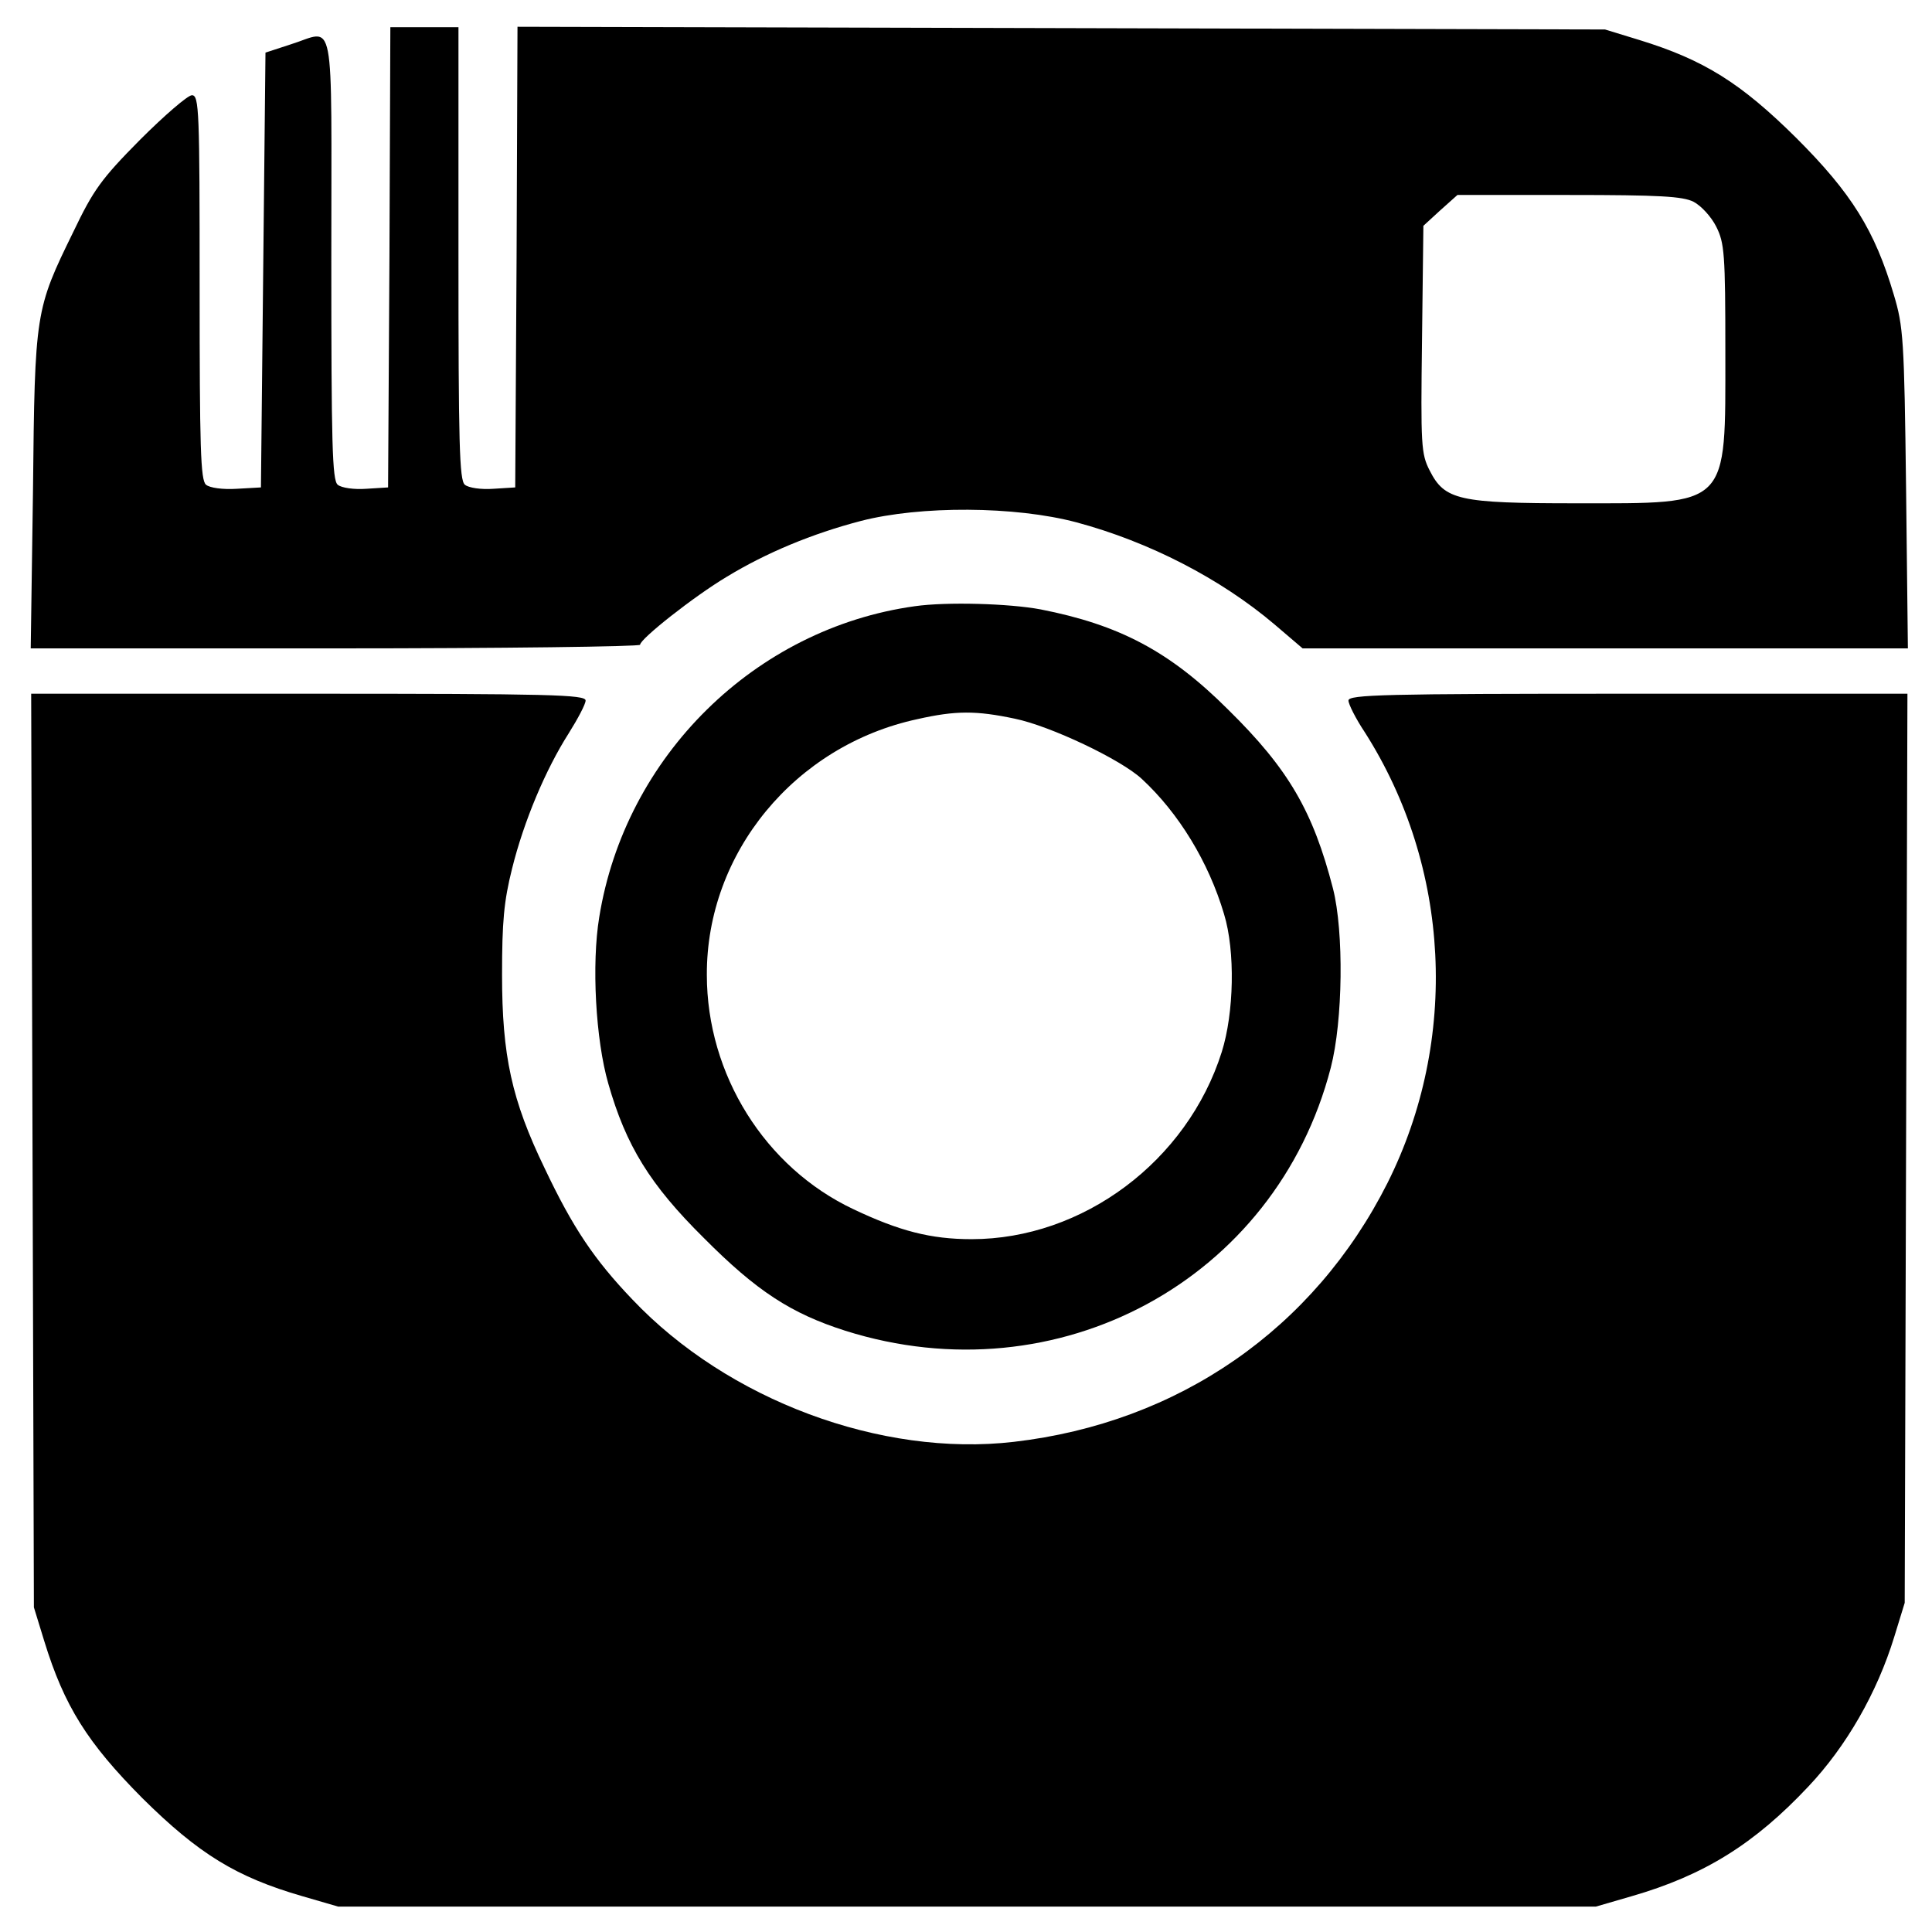
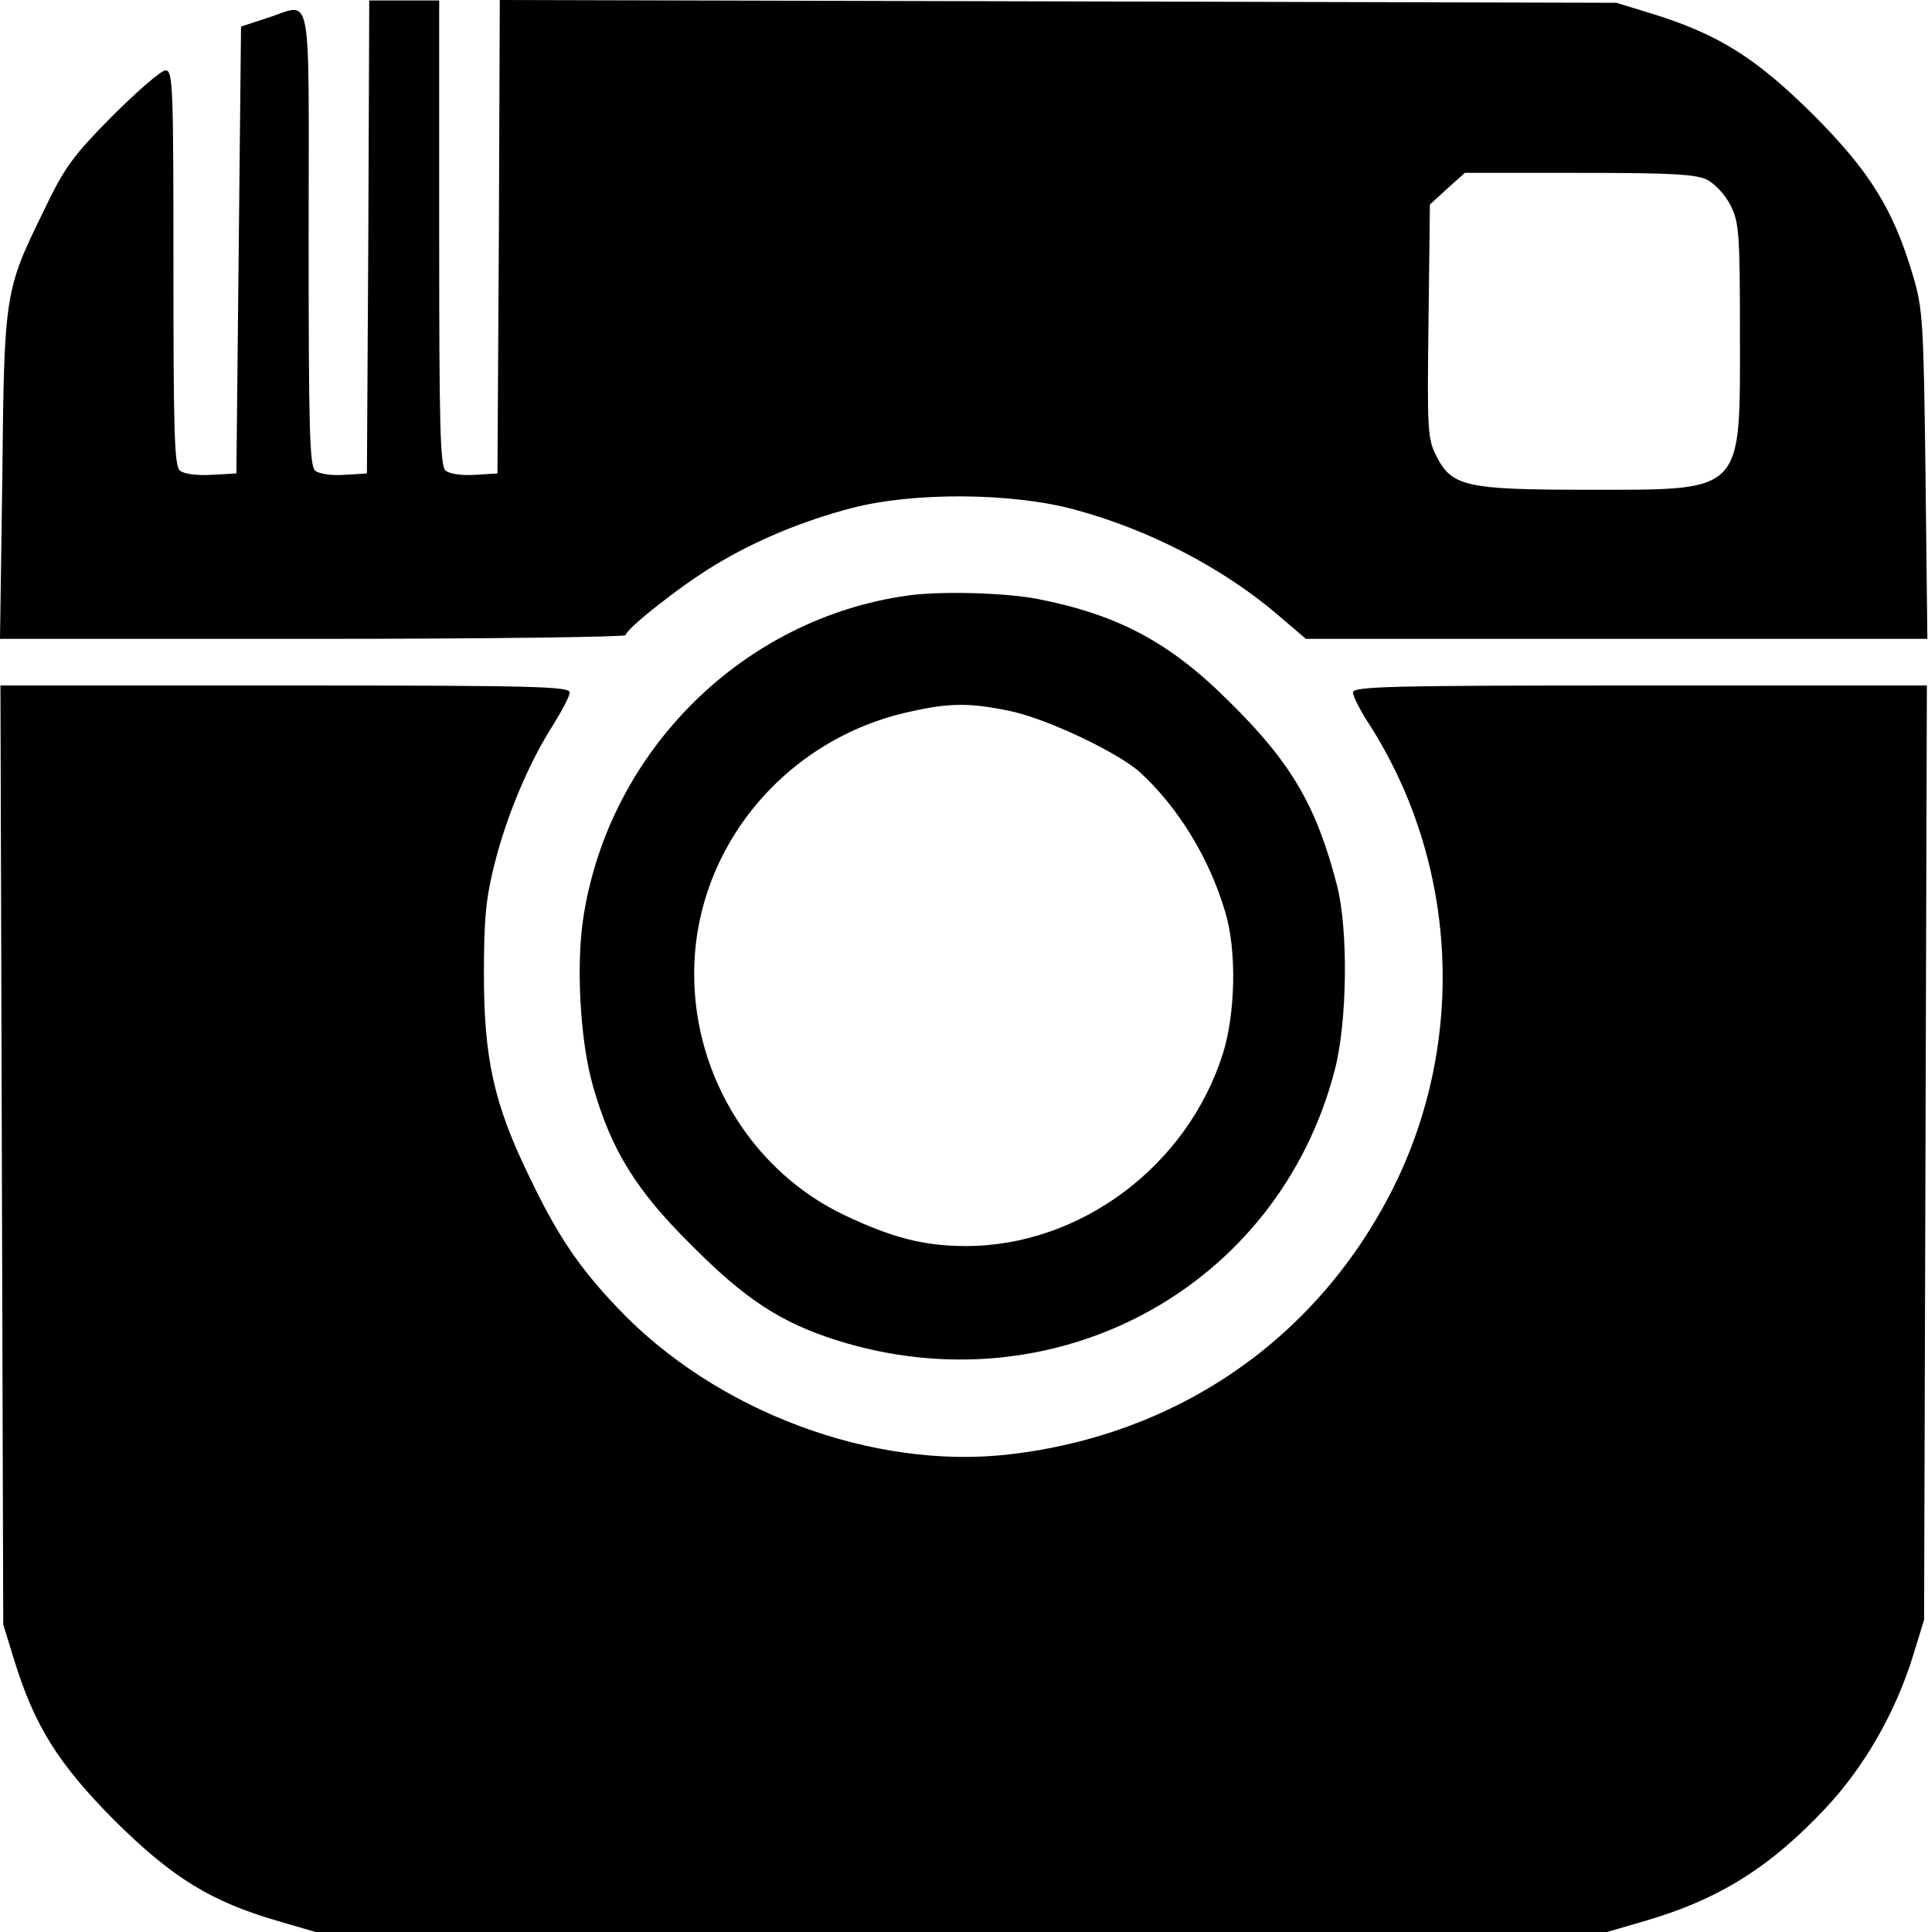
- <svg xmlns="http://www.w3.org/2000/svg" version="1.0" width="100" height="100" viewBox="0 0 80 80" preserveAspectRatio="xMidYMid meet" id="svg2">
-   <defs id="defs18" />
-   <g transform="matrix(0.01880253,0,0,-0.01877464,-8.09169,88.05347)" id="g6" style="fill:#000000;stroke:none">
-     <path d="m 1288,4123 -3,-508 -48,-3 c -27,-2 -55,2 -63,9 -12,10 -14,90 -14,500 0,555 10,502 -90,471 l -55,-18 -5,-479 -5,-480 -53,-3 c -31,-2 -60,2 -68,9 -12,10 -14,82 -14,435 0,390 -1,424 -17,424 -9,0 -60,-44 -114,-98 -86,-87 -103,-111 -147,-203 -84,-172 -85,-176 -89,-571 l -5,-348 671,0 c 369,0 671,4 671,8 0,13 119,107 191,150 87,53 188,95 295,123 131,34 340,33 475,-3 160,-43 317,-124 436,-225 l 62,-53 666,0 667,0 -4,353 c -4,329 -6,357 -27,427 -42,142 -93,224 -215,346 -122,121 -203,172 -346,216 l -75,23 -1197,3 -1198,3 -2,-508 -3,-508 -48,-3 c -27,-2 -55,2 -63,9 -12,10 -14,91 -14,510 l 0,499 -75,0 -75,0 -2,-507 z m 2872,122 c 17,-9 39,-33 50,-55 18,-36 20,-59 20,-277 0,-344 11,-333 -329,-333 -258,0 -289,7 -322,72 -19,37 -20,55 -17,289 l 3,251 37,34 38,34 245,0 c 201,0 251,-3 275,-15 z" id="path10" />
-     <path d="m 2445,3353 c -352,-49 -638,-331 -695,-686 -17,-103 -8,-270 20,-367 39,-137 92,-223 210,-340 117,-118 193,-167 312,-205 468,-148 948,112 1069,580 27,104 29,300 5,395 -44,171 -98,264 -231,395 -129,129 -240,187 -413,221 -69,13 -207,17 -277,7 z m 220,-248 c 78,-16 234,-90 280,-133 81,-75 147,-183 181,-298 25,-82 22,-218 -5,-304 -76,-241 -306,-413 -551,-413 -90,0 -159,18 -260,66 -195,92 -323,297 -323,517 -1,269 194,506 464,564 84,19 129,19 214,1 z" id="path12" />
-     <path d="m 502,2153 3,-1008 23,-75 C 572,927 623,846 744,724 868,601 951,550 1096,508 l 79,-23 1385,0 1385,0 79,23 c 159,46 270,115 389,242 83,88 151,206 189,330 l 23,75 3,1003 3,1002 -616,0 c -536,0 -615,-2 -615,-15 0,-8 16,-40 36,-70 189,-297 208,-678 50,-994 -162,-322 -460,-529 -823,-571 -292,-34 -630,92 -840,314 -84,88 -131,158 -193,289 -73,151 -94,249 -94,427 0,117 4,162 22,234 26,105 74,219 125,299 20,32 37,64 37,72 0,13 -78,15 -610,15 l -611,0 3,-1007 z" id="path14" />
+ <svg xmlns="http://www.w3.org/2000/svg" xmlns:xlink="http://www.w3.org/1999/xlink" width="1287" height="1290" viewBox="0 0 1287 1290" version="1.1">
+   <g id="Canvas" transform="matrix(3 0 0 3 -29082 10731)">
+     <g id="instagram">
+       <g id="g6">
+         <g id="path10">
+           <use xlink:href="#path0_fill" transform="matrix(0.0188025 0 0 -0.0187746 9694 -3434.81)" />
+         </g>
+         <g id="path12">
+           <use xlink:href="#path1_fill" transform="matrix(0.0188025 0 0 -0.0187746 9823.03 -3274.41)" />
+         </g>
+         <g id="path14">
+           <use xlink:href="#path2_fill" transform="matrix(0.0188025 0 0 -0.0187746 9694.1 -3147)" />
+         </g>
+       </g>
+     </g>
  </g>
+   <defs>
+     <path id="path0_fill" d="M 4360.11 4767.36L 4343.55 1961.08L 4078.64 1944.51C 3929.62 1933.46 3775.08 1955.56 3730.93 1994.23C 3664.7 2049.47 3653.66 2491.4 3653.66 4756.32C 3653.66 7822.23 3708.85 7529.45 3156.94 7358.2L 2853.39 7258.77L 2825.79 4612.69L 2798.2 1961.08L 2505.68 1944.51C 2334.59 1933.46 2174.54 1955.56 2130.38 1994.23C 2064.15 2049.47 2053.12 2447.21 2053.12 4397.24C 2053.12 6551.67 2047.6 6739.5 1959.29 6739.5C 1909.62 6739.5 1628.14 6496.43 1330.11 6198.13C 855.465 5717.52 761.64 5584.94 518.798 5076.72C 55.191 4126.56 49.672 4104.46 27.596 1922.41L 0 0L 3703.34 0C 5739.89 0 7406.67 22.097 7406.67 44.193C 7406.67 116.008 8063.45 635.28 8460.83 872.82C 8940.99 1165.6 9498.42 1397.62 10089 1552.29C 10812 1740.12 11965.5 1734.59 12710.6 1535.72C 13593.6 1298.18 14460.1 850.723 15116.9 292.781L 15459.1 0L 19134.8 0L 22816.1 0L 22794 1950.03C 22771.9 3767.49 22760.9 3922.17 22645 4308.86C 22413.2 5093.29 22131.7 5546.27 21458.4 6220.22C 20785 6888.65 20338 7170.38 19548.8 7413.45L 19134.8 7540.5L 12528.4 7557.07L 5916.51 7573.65L 5905.47 4767.36L 5888.91 1961.08L 5623.99 1944.51C 5474.98 1933.46 5320.44 1955.56 5276.29 1994.23C 5210.06 2049.47 5199.02 2496.93 5199.02 4811.56L 5199.02 7568.12L 4785.09 7568.12L 4371.15 7568.12L 4360.11 4767.36ZM 20211.1 5441.31C 20304.9 5391.6 20426.3 5259.02 20487 5137.48C 20586.4 4938.61 20597.4 4811.56 20597.4 3607.29C 20597.4 1706.97 20658.1 1767.74 18781.6 1767.74C 17357.7 1767.74 17186.6 1806.41 17004.4 2165.48C 16899.6 2369.87 16894.1 2469.31 16910.6 3761.96L 16927.2 5148.53L 17131.4 5336.35L 17341.1 5524.18L 18693.3 5524.18C 19802.6 5524.18 20078.6 5507.6 20211.1 5441.31Z" />
+     <path id="path1_fill" d="M 3883.25 9057.14C 1940.52 8786.45 362.049 7228.64 47.458 5267.55C -46.367 4698.56 3.305 3776.03 157.841 3240.18C 373.087 2483.37 665.601 2008.29 1316.86 1361.96C 1962.6 710.108 2382.05 439.423 3038.83 229.504C 5621.78 -588.074 8270.96 848.212 8938.78 3433.53C 9087.79 4008.04 9098.83 5090.78 8966.37 5615.58C 8723.53 6560.21 8425.5 7073.96 7691.45 7797.63C 6979.48 8510.24 6366.86 8830.65 5412.05 9018.47C 5031.23 9090.28 4269.59 9112.38 3883.25 9057.14ZM 5097.46 7687.14C 5527.95 7598.76 6388.94 7189.97 6642.82 6952.43C 7089.87 6538.11 7454.13 5941.5 7641.78 5306.22C 7779.76 4853.24 7763.2 4101.95 7614.18 3626.87C 7194.73 2295.55 5925.33 1345.39 4573.14 1345.39C 4076.42 1345.39 3695.6 1444.82 3138.17 1709.98C 2061.94 2218.21 1355.49 3350.66 1355.49 4565.98C 1349.97 6051.99 2426.2 7361.22 3916.37 7681.62C 4379.97 7786.58 4628.34 7786.58 5097.46 7687.14Z" />
+     <path id="path2_fill" d="M 16.557 9214.33L 33.115 3645.96L 160.055 3231.64C 402.896 2441.69 684.372 1994.23 1352.19 1320.28C 2036.56 640.805 2494.65 359.071 3294.92 127.056L 3730.93 0L 11374.9 0L 19018.9 0L 19454.9 127.056C 20332.5 381.168 20945.1 762.336 21601.9 1463.91C 22060 1950.03 22435.3 2601.89 22645 3286.89L 22771.9 3701.2L 22788.5 9241.95L 22805 14777.2L 19405.3 14777.2C 16447 14777.2 16011 14766.1 16011 14694.3C 16011 14650.1 16099.3 14473.3 16209.7 14307.6C 17252.8 12666.9 17357.7 10562.2 16485.6 8816.59C 15591.5 7037.8 13946.8 5894.3 11943.4 5662.28C 10331.8 5474.46 8466.34 6170.51 7307.33 7396.87C 6843.72 7883 6584.32 8269.69 6242.14 8993.36C 5839.24 9827.51 5723.34 10368.9 5723.34 11352.2C 5723.34 11998.5 5745.41 12247.1 5844.76 12644.8C 5988.26 13224.9 6253.17 13854.6 6534.65 14296.6C 6645.03 14473.3 6738.86 14650.1 6738.86 14694.3C 6738.86 14766.1 6308.36 14777.2 3372.19 14777.2L 0 14777.2L 16.557 9214.33Z" />
+   </defs>
</svg>
